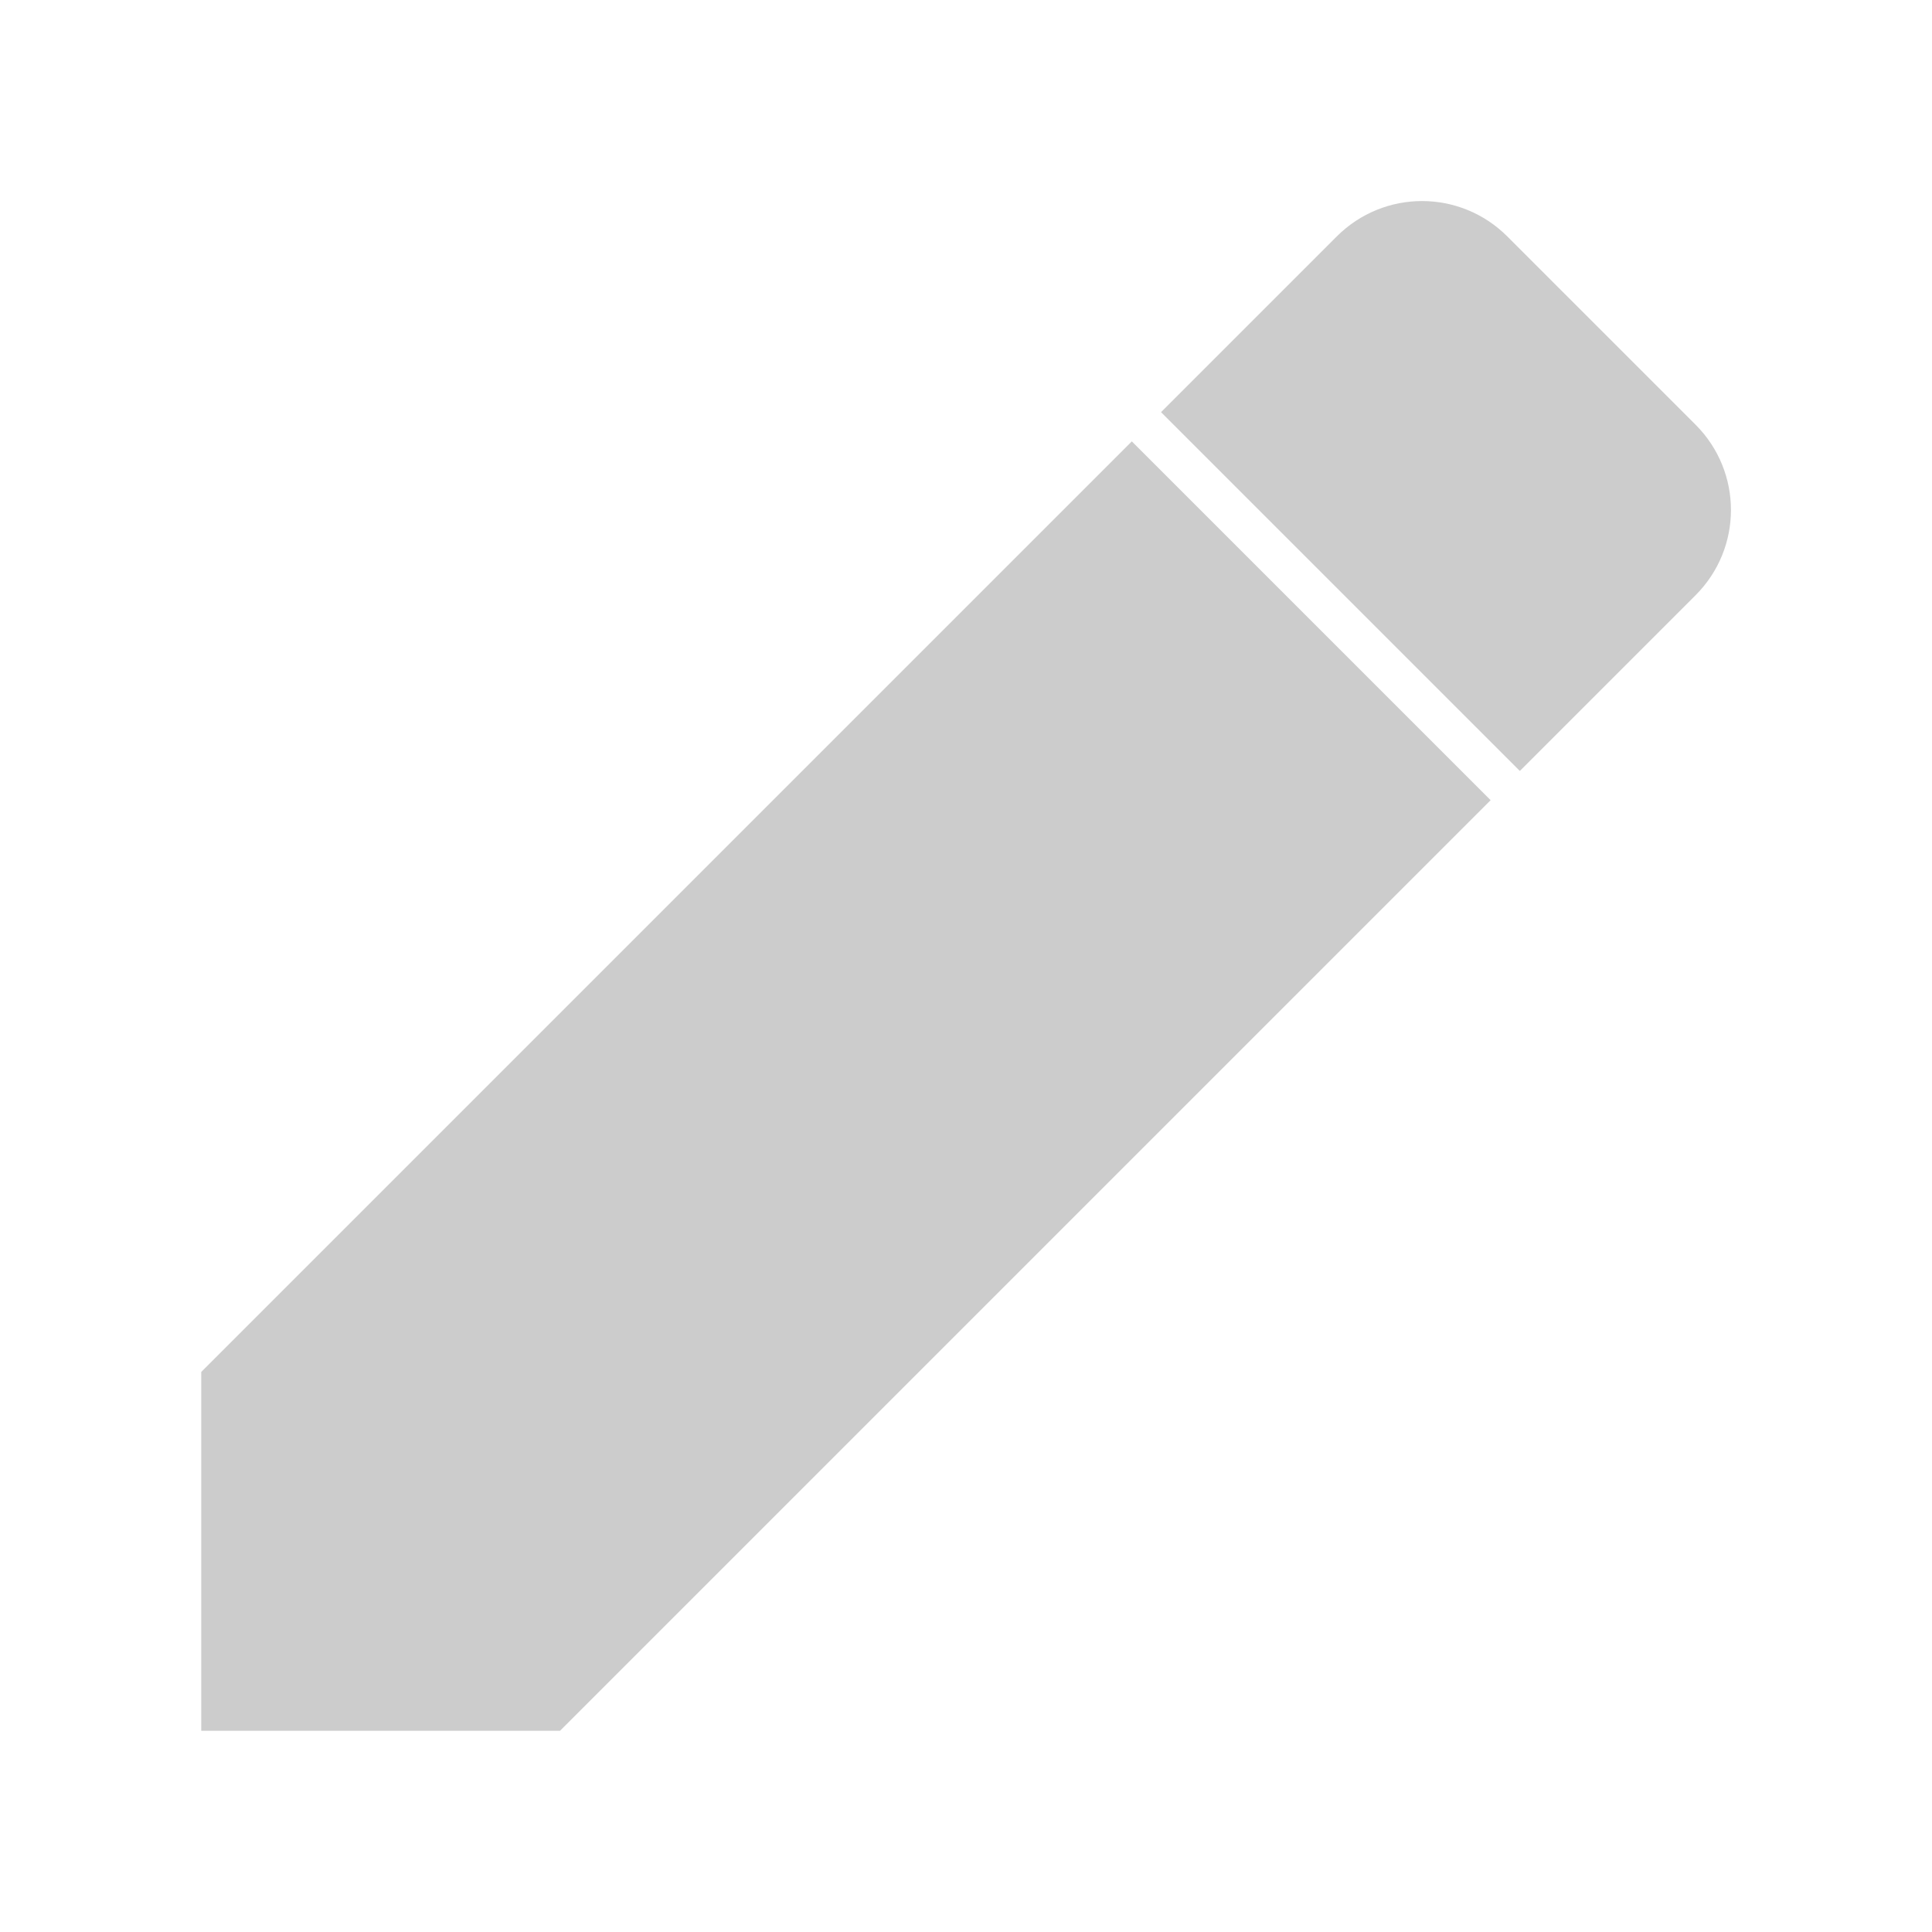
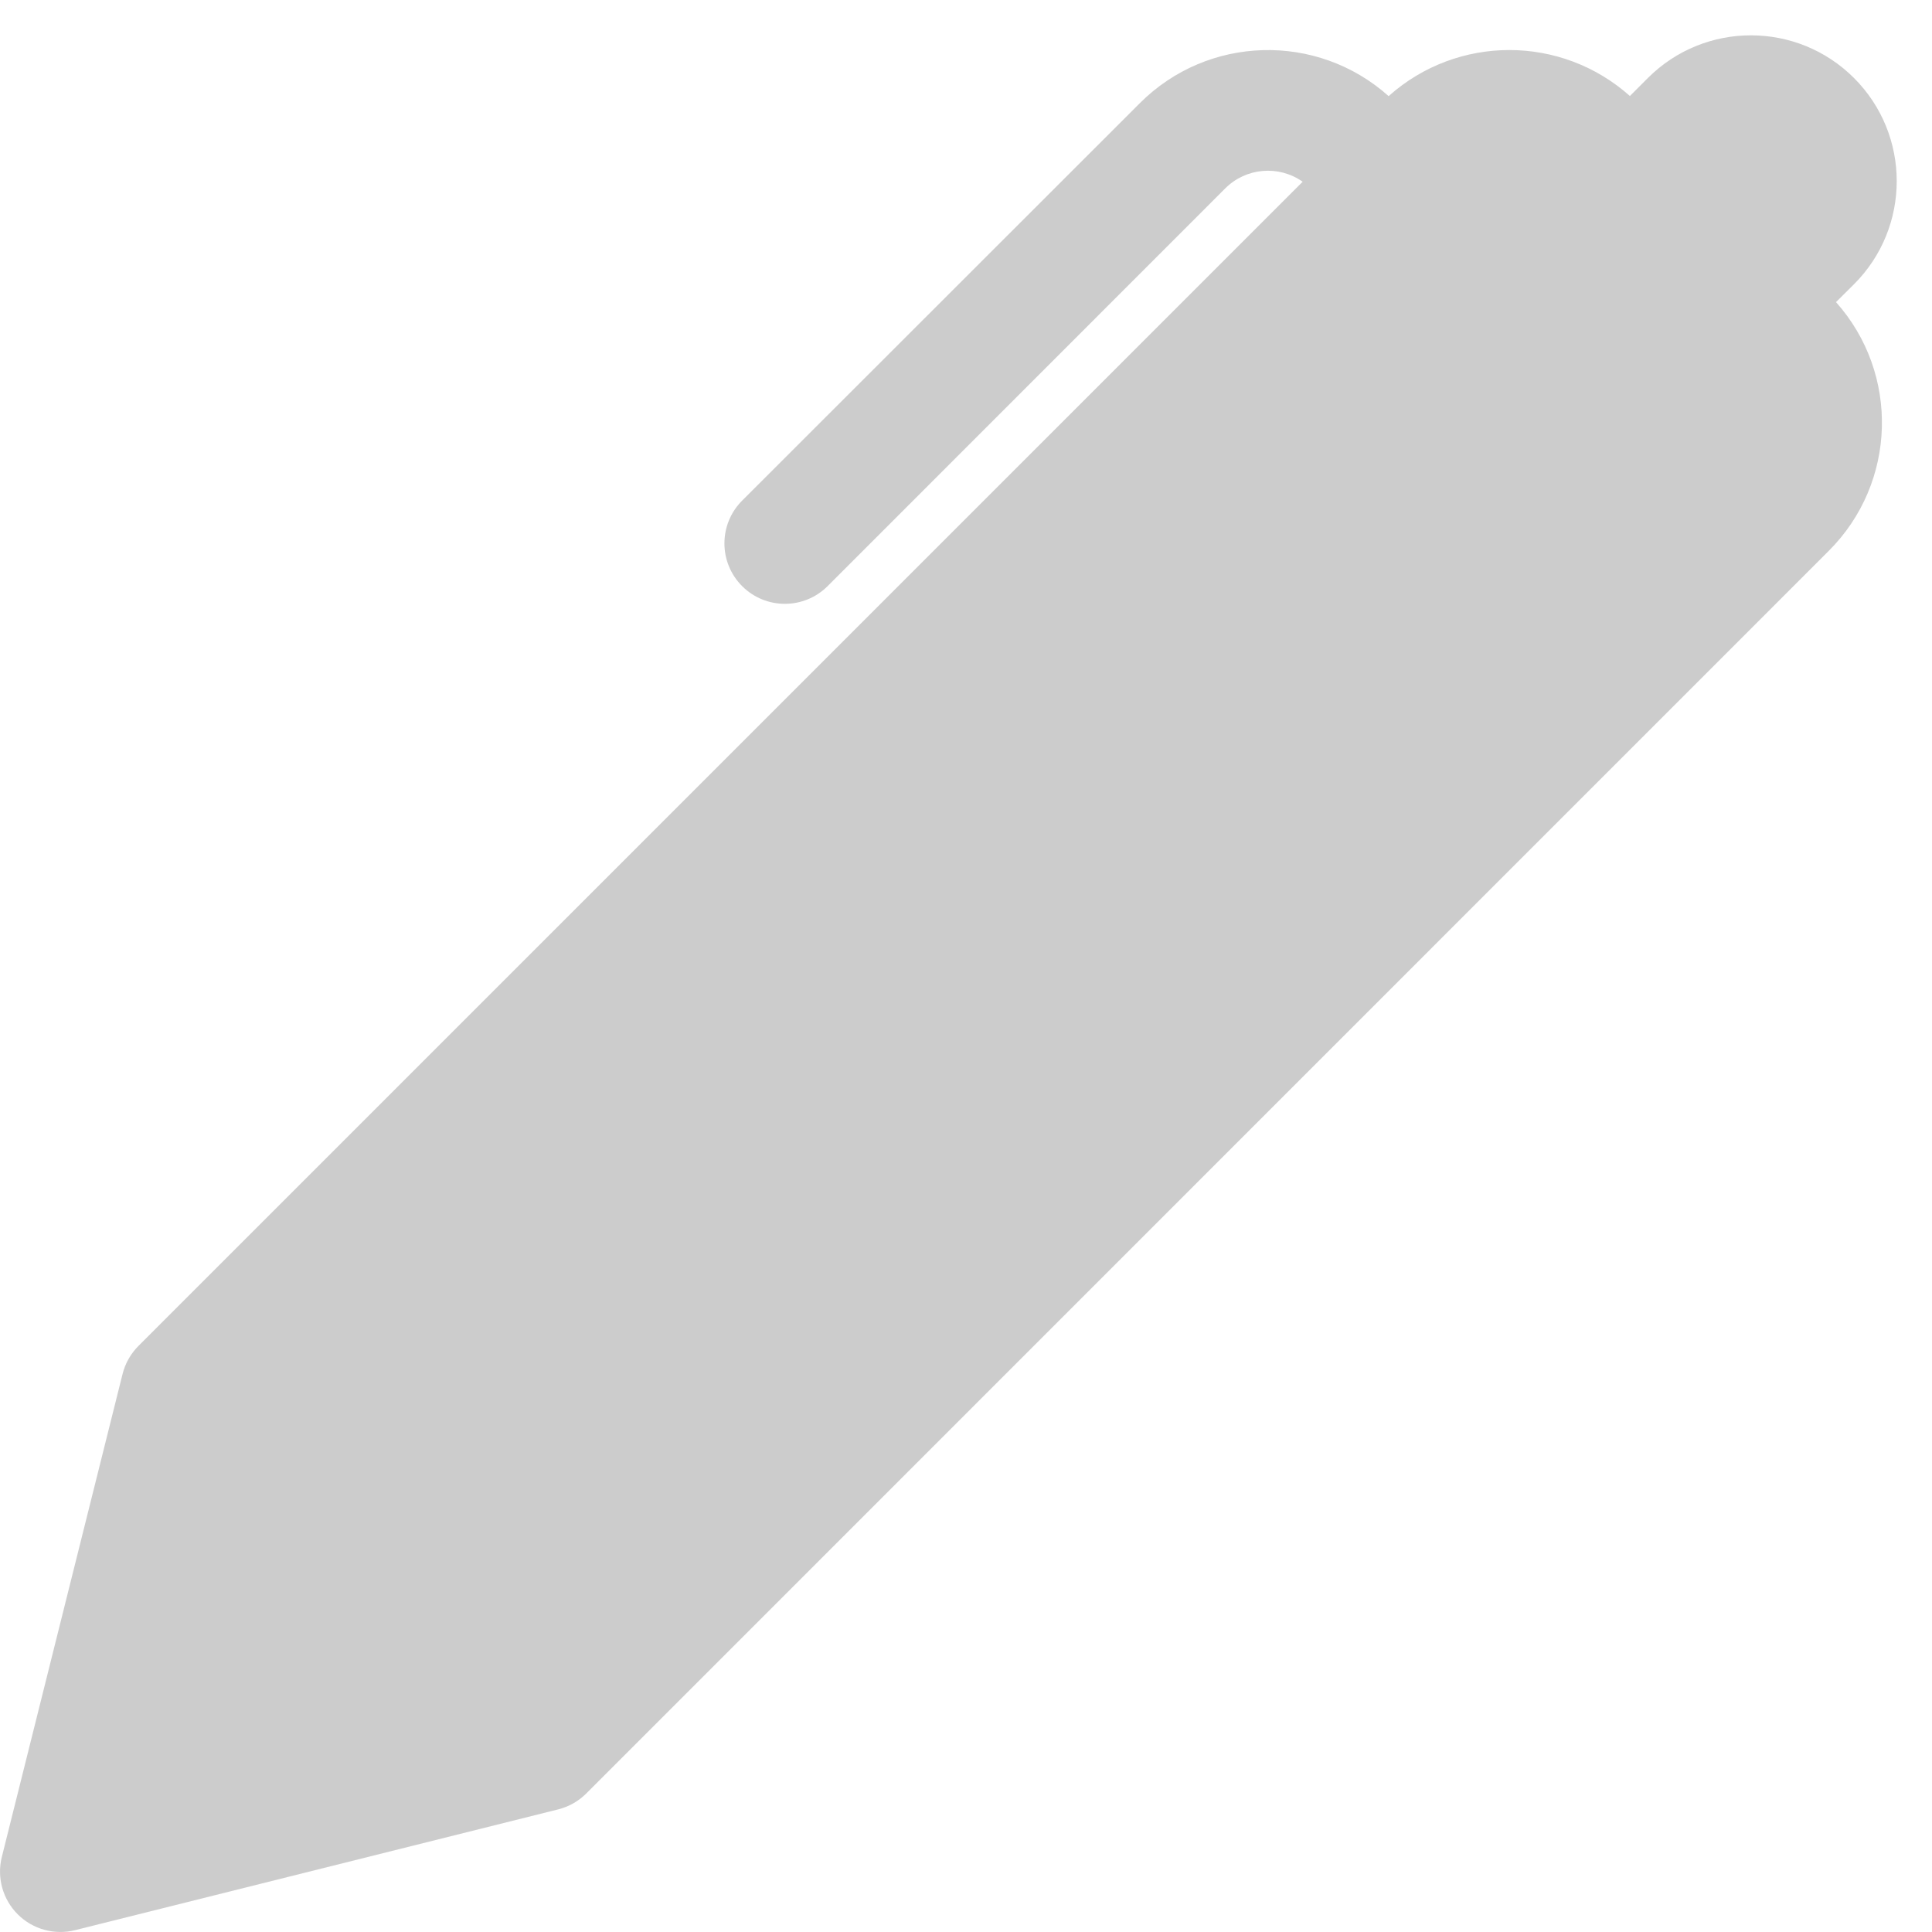
- <svg xmlns="http://www.w3.org/2000/svg" height="24" viewBox="0 0 24 24" width="24">
-   <path d="M0 0h24v24H0z" fill="none" />
-   <path d="M3 17.25V21h3.75L17.81 9.94l-3.75-3.75L3 17.25zM20.71 7.04c.39-.39.39-1.02 0-1.41l-2.34-2.34c-.39-.39-1.02-.39-1.41 0l-1.83 1.83 3.75 3.75 1.83-1.83z" stroke="#cccccc" fill="#cccccc" />
+ <svg xmlns="http://www.w3.org/2000/svg" width="16" height="16" fill="#ccc" class="bi bi-pen-fill" viewBox="0 0 16 16">
+   <path d="m13.498.795.149-.149a1.207 1.207 0 1 1 1.707 1.708l-.149.148a1.5 1.5 0 0 1-.059 2.059L4.854 14.854a.5.5 0 0 1-.233.131l-4 1a.5.5 0 0 1-.606-.606l1-4a.5.5 0 0 1 .131-.232l9.642-9.642a.5.5 0 0 0-.642.056L6.854 4.854a.5.5 0 1 1-.708-.708L9.44.854A1.5 1.5 0 0 1 11.5.796a1.5 1.5 0 0 1 1.998-.001z" />
</svg>
